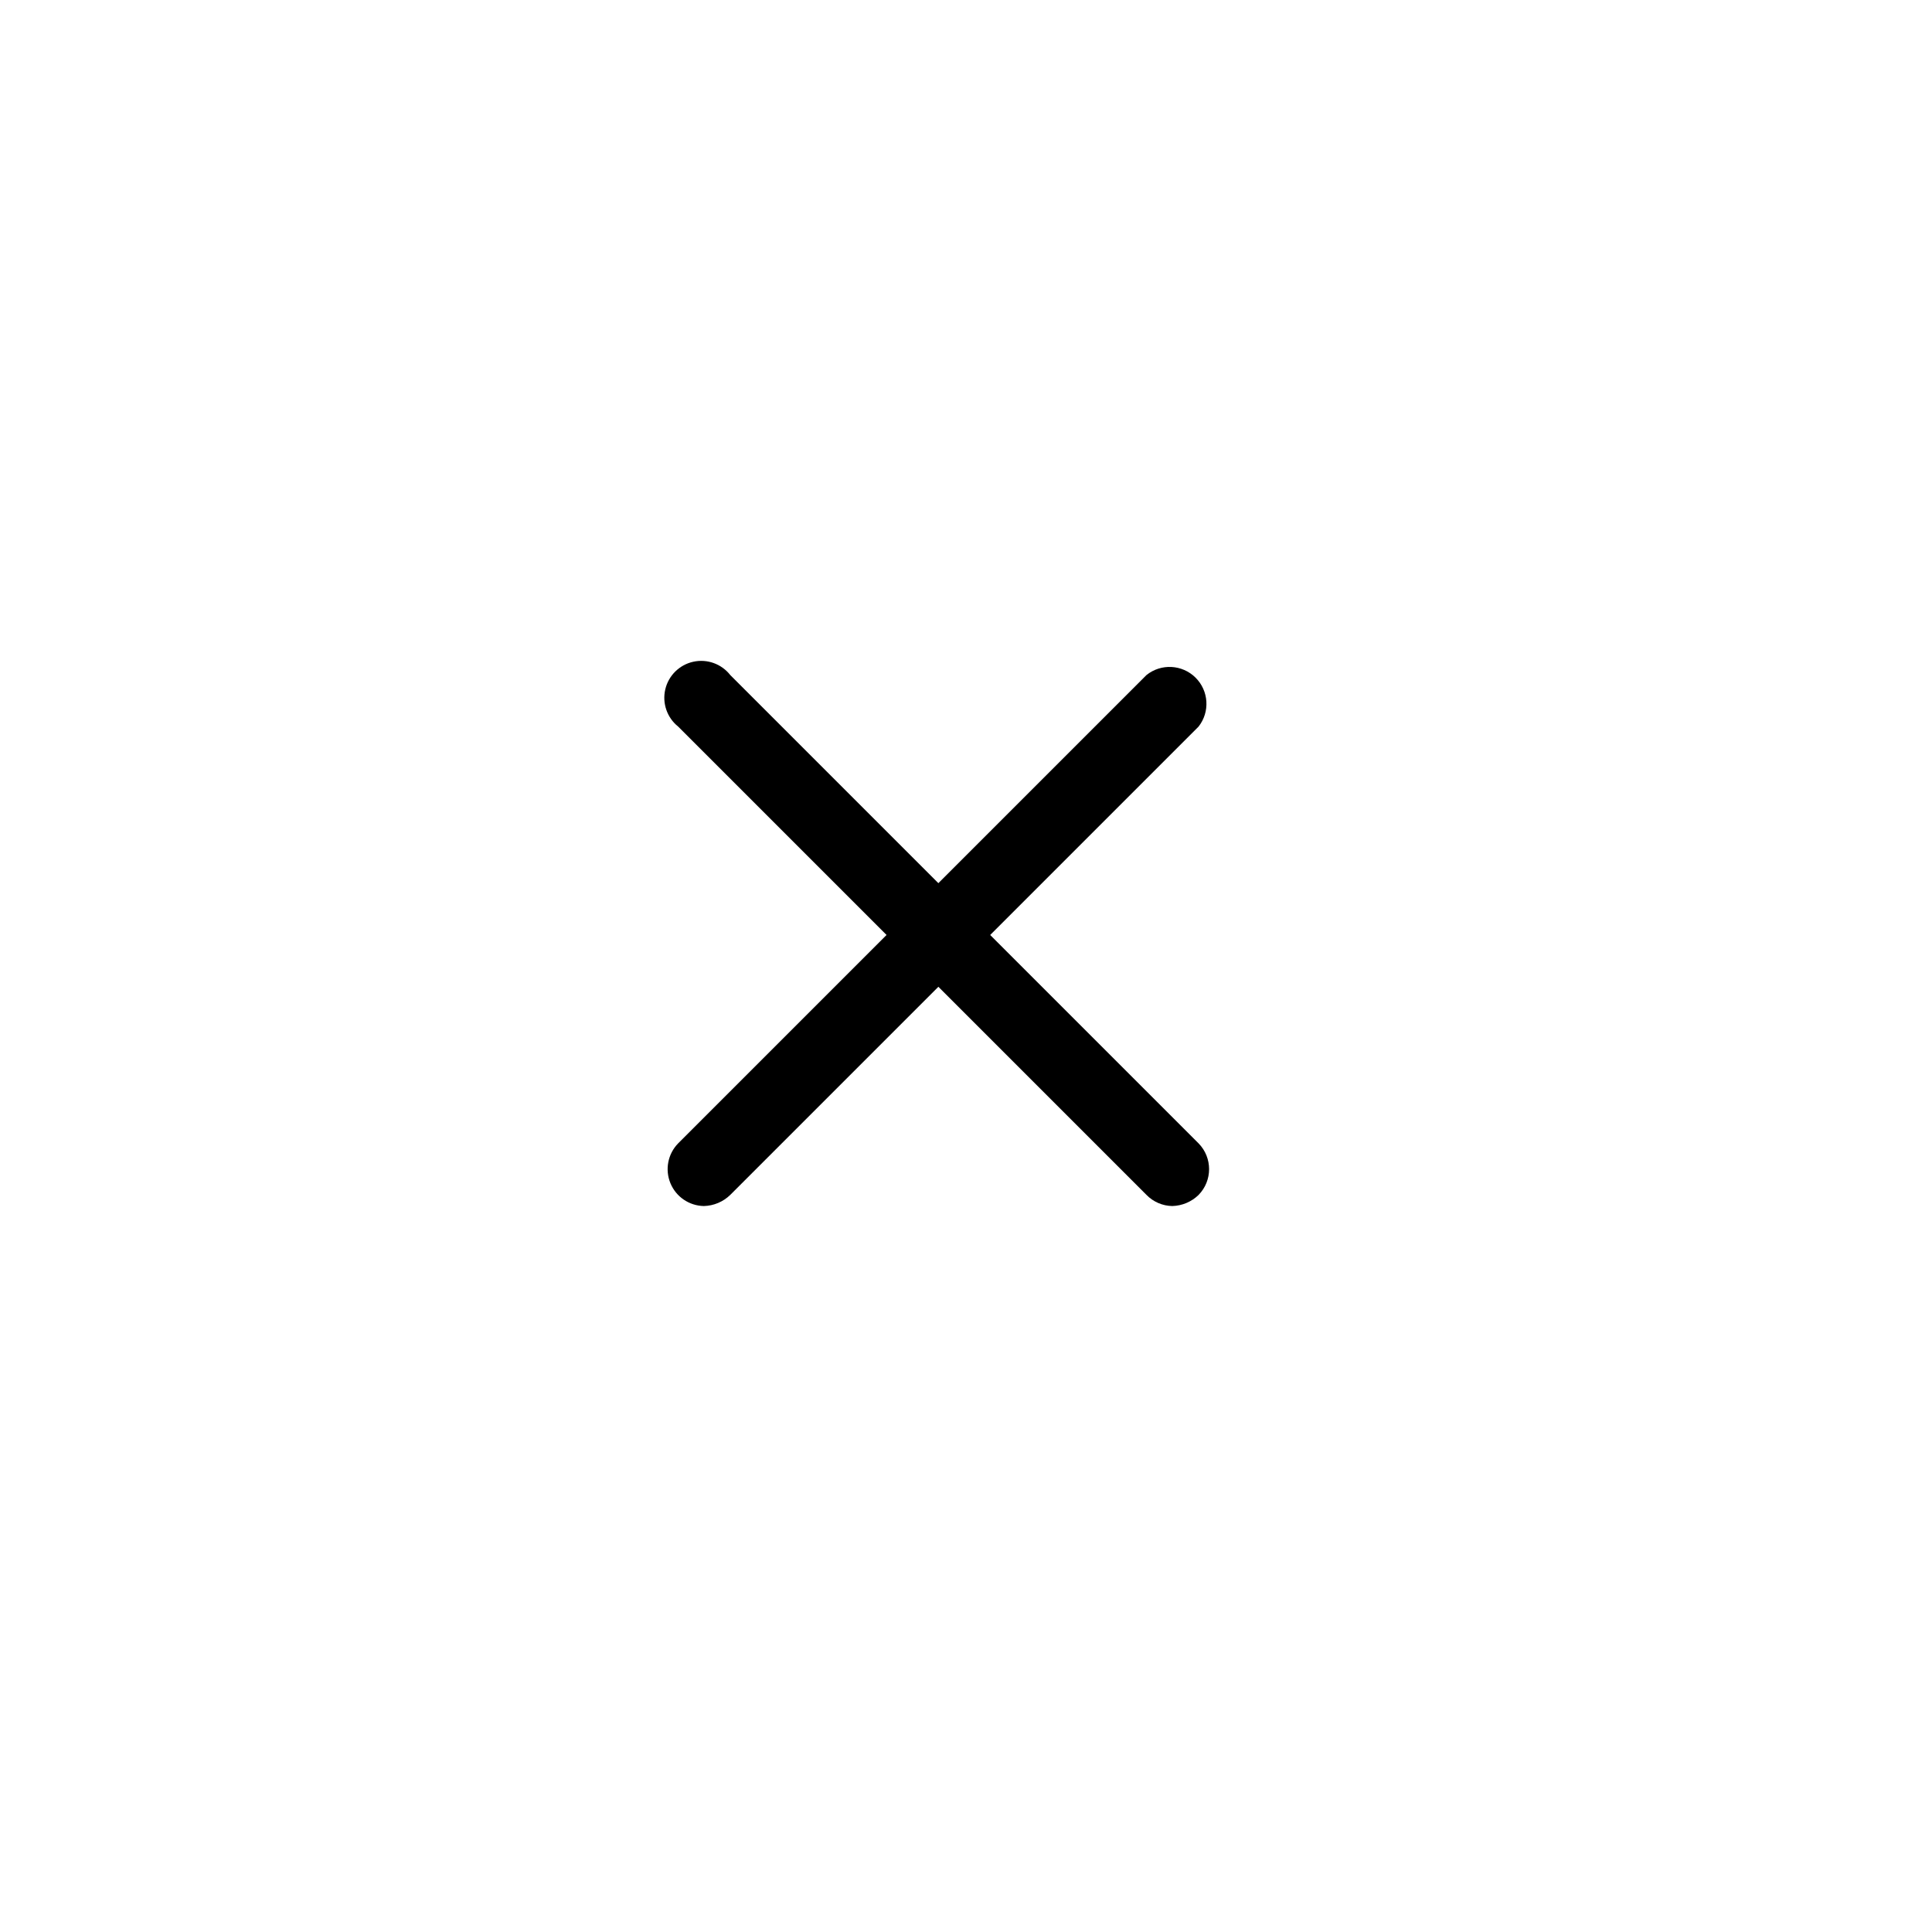
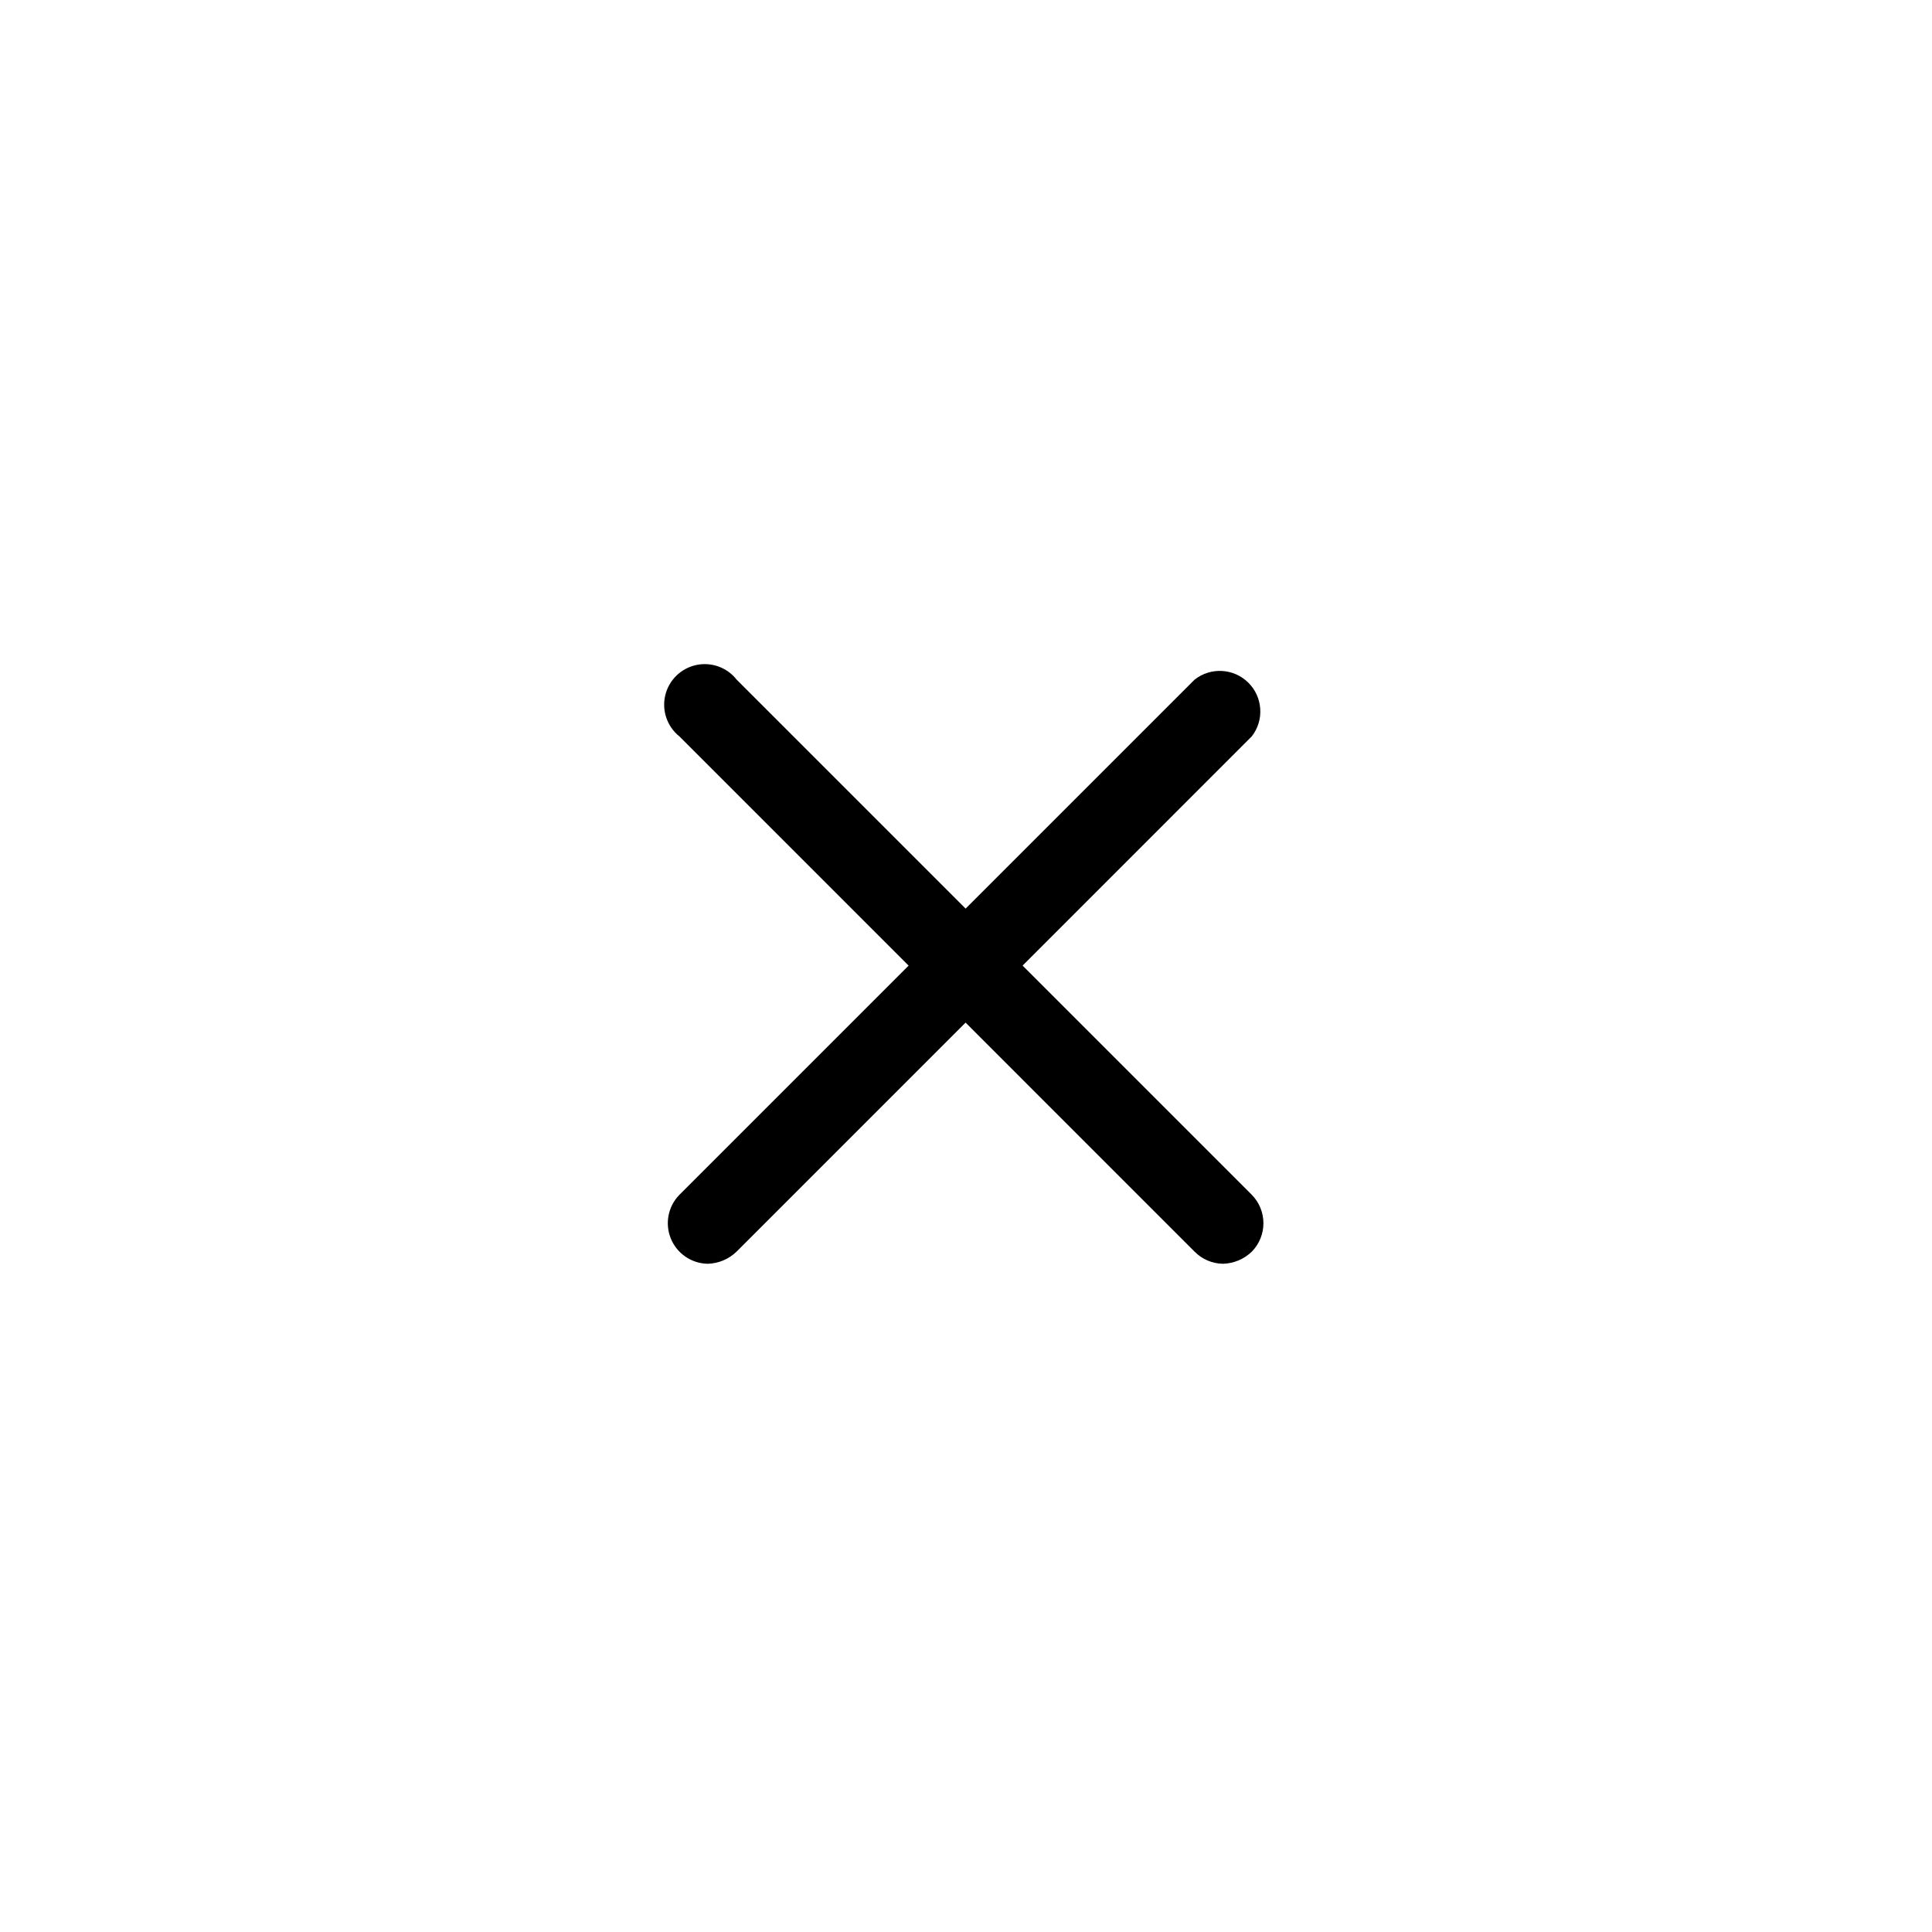
- <svg xmlns="http://www.w3.org/2000/svg" class="hidden" preserveAspectRatio="xMidYMin" viewBox="0 0 33 33" id="close">
-   <path d="M20.023 20.6a.63.63 0 0 1-.44-.19l-8-8a.63.63 0 1 1 .89-.88l8 8a.63.63 0 0 1 0 .88.67.67 0 0 1-.45.19Z" />
-   <path d="M12.023 20.6a.67.67 0 0 0 .45-.19l8-8a.63.63 0 0 0-.89-.88l-8 8a.63.63 0 0 0 .44 1.07Z" />
+ <svg xmlns="http://www.w3.org/2000/svg" id="close" width="32" height="32">
+   <path d="M20.255 20.932a.672.672 0 0 1-.47-.202l-8.533-8.534a.672.672 0 1 1 .95-.938l8.533 8.533a.672.672 0 0 1 0 .939.715.715 0 0 1-.48.202Z" />
+   <path d="M11.721 20.932a.714.714 0 0 0 .48-.202l8.533-8.534a.672.672 0 0 0-.949-.938l-8.533 8.533a.672.672 0 0 0 .469 1.141Z" />
</svg>
